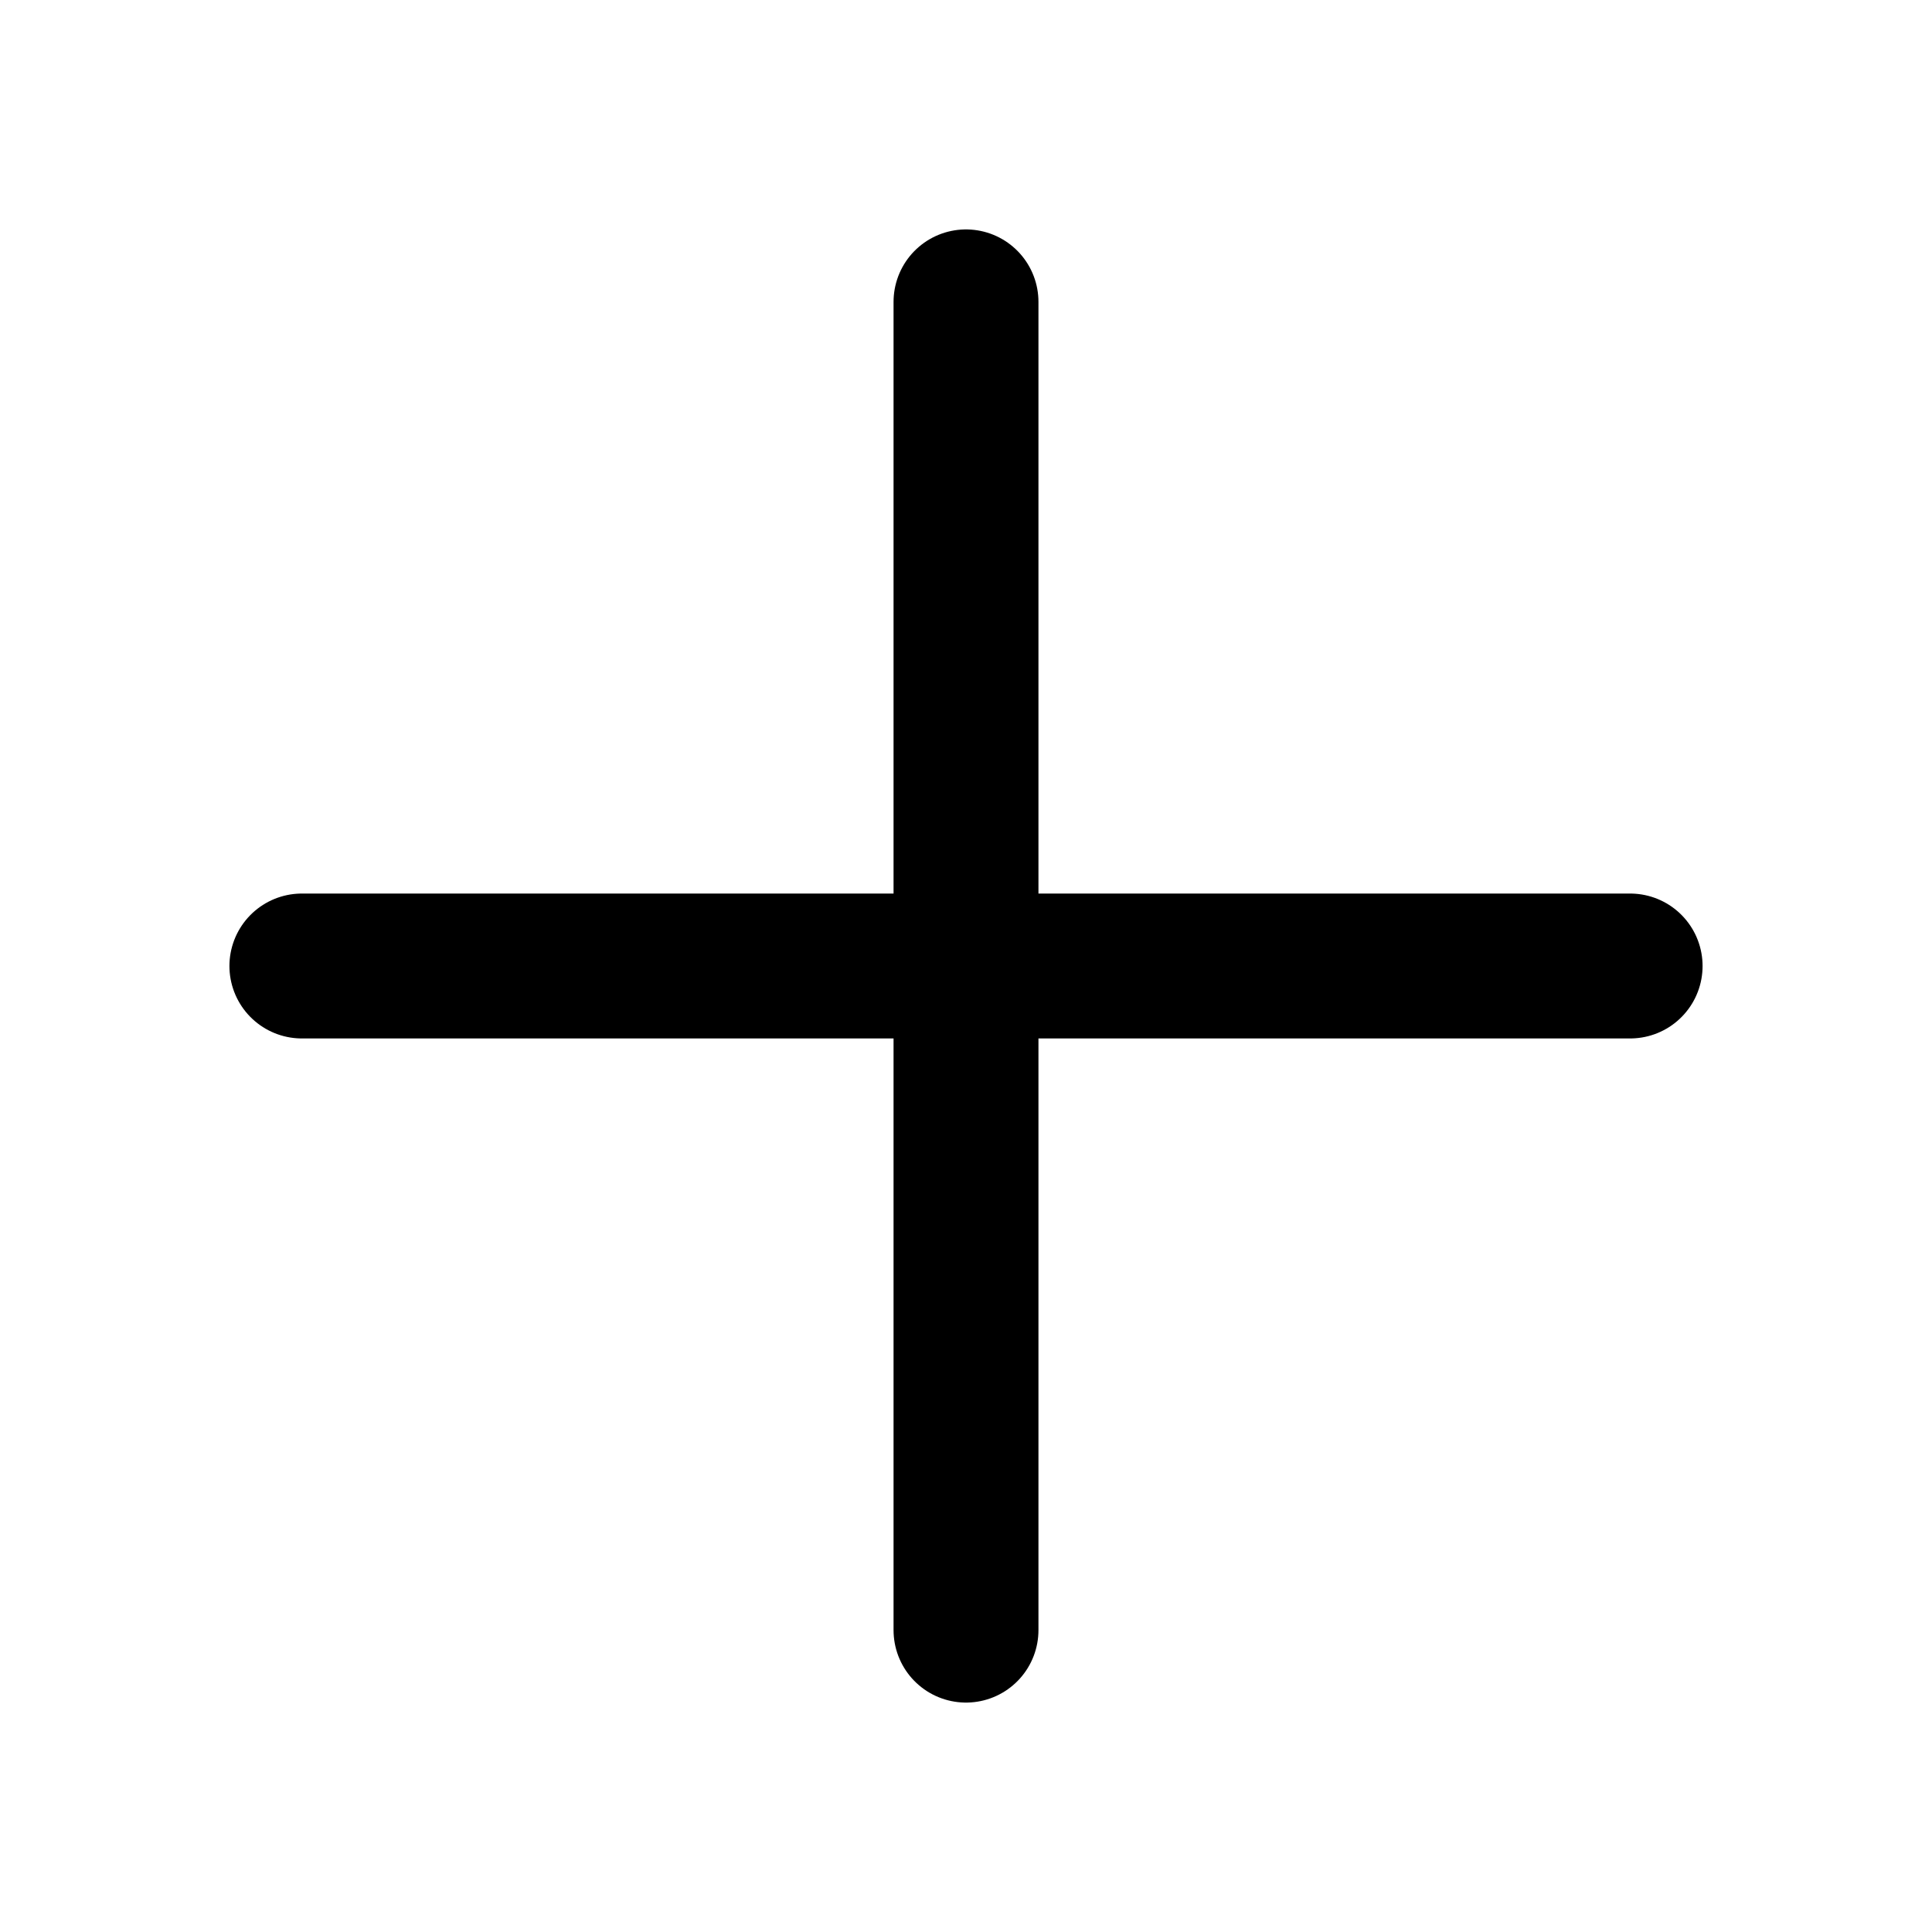
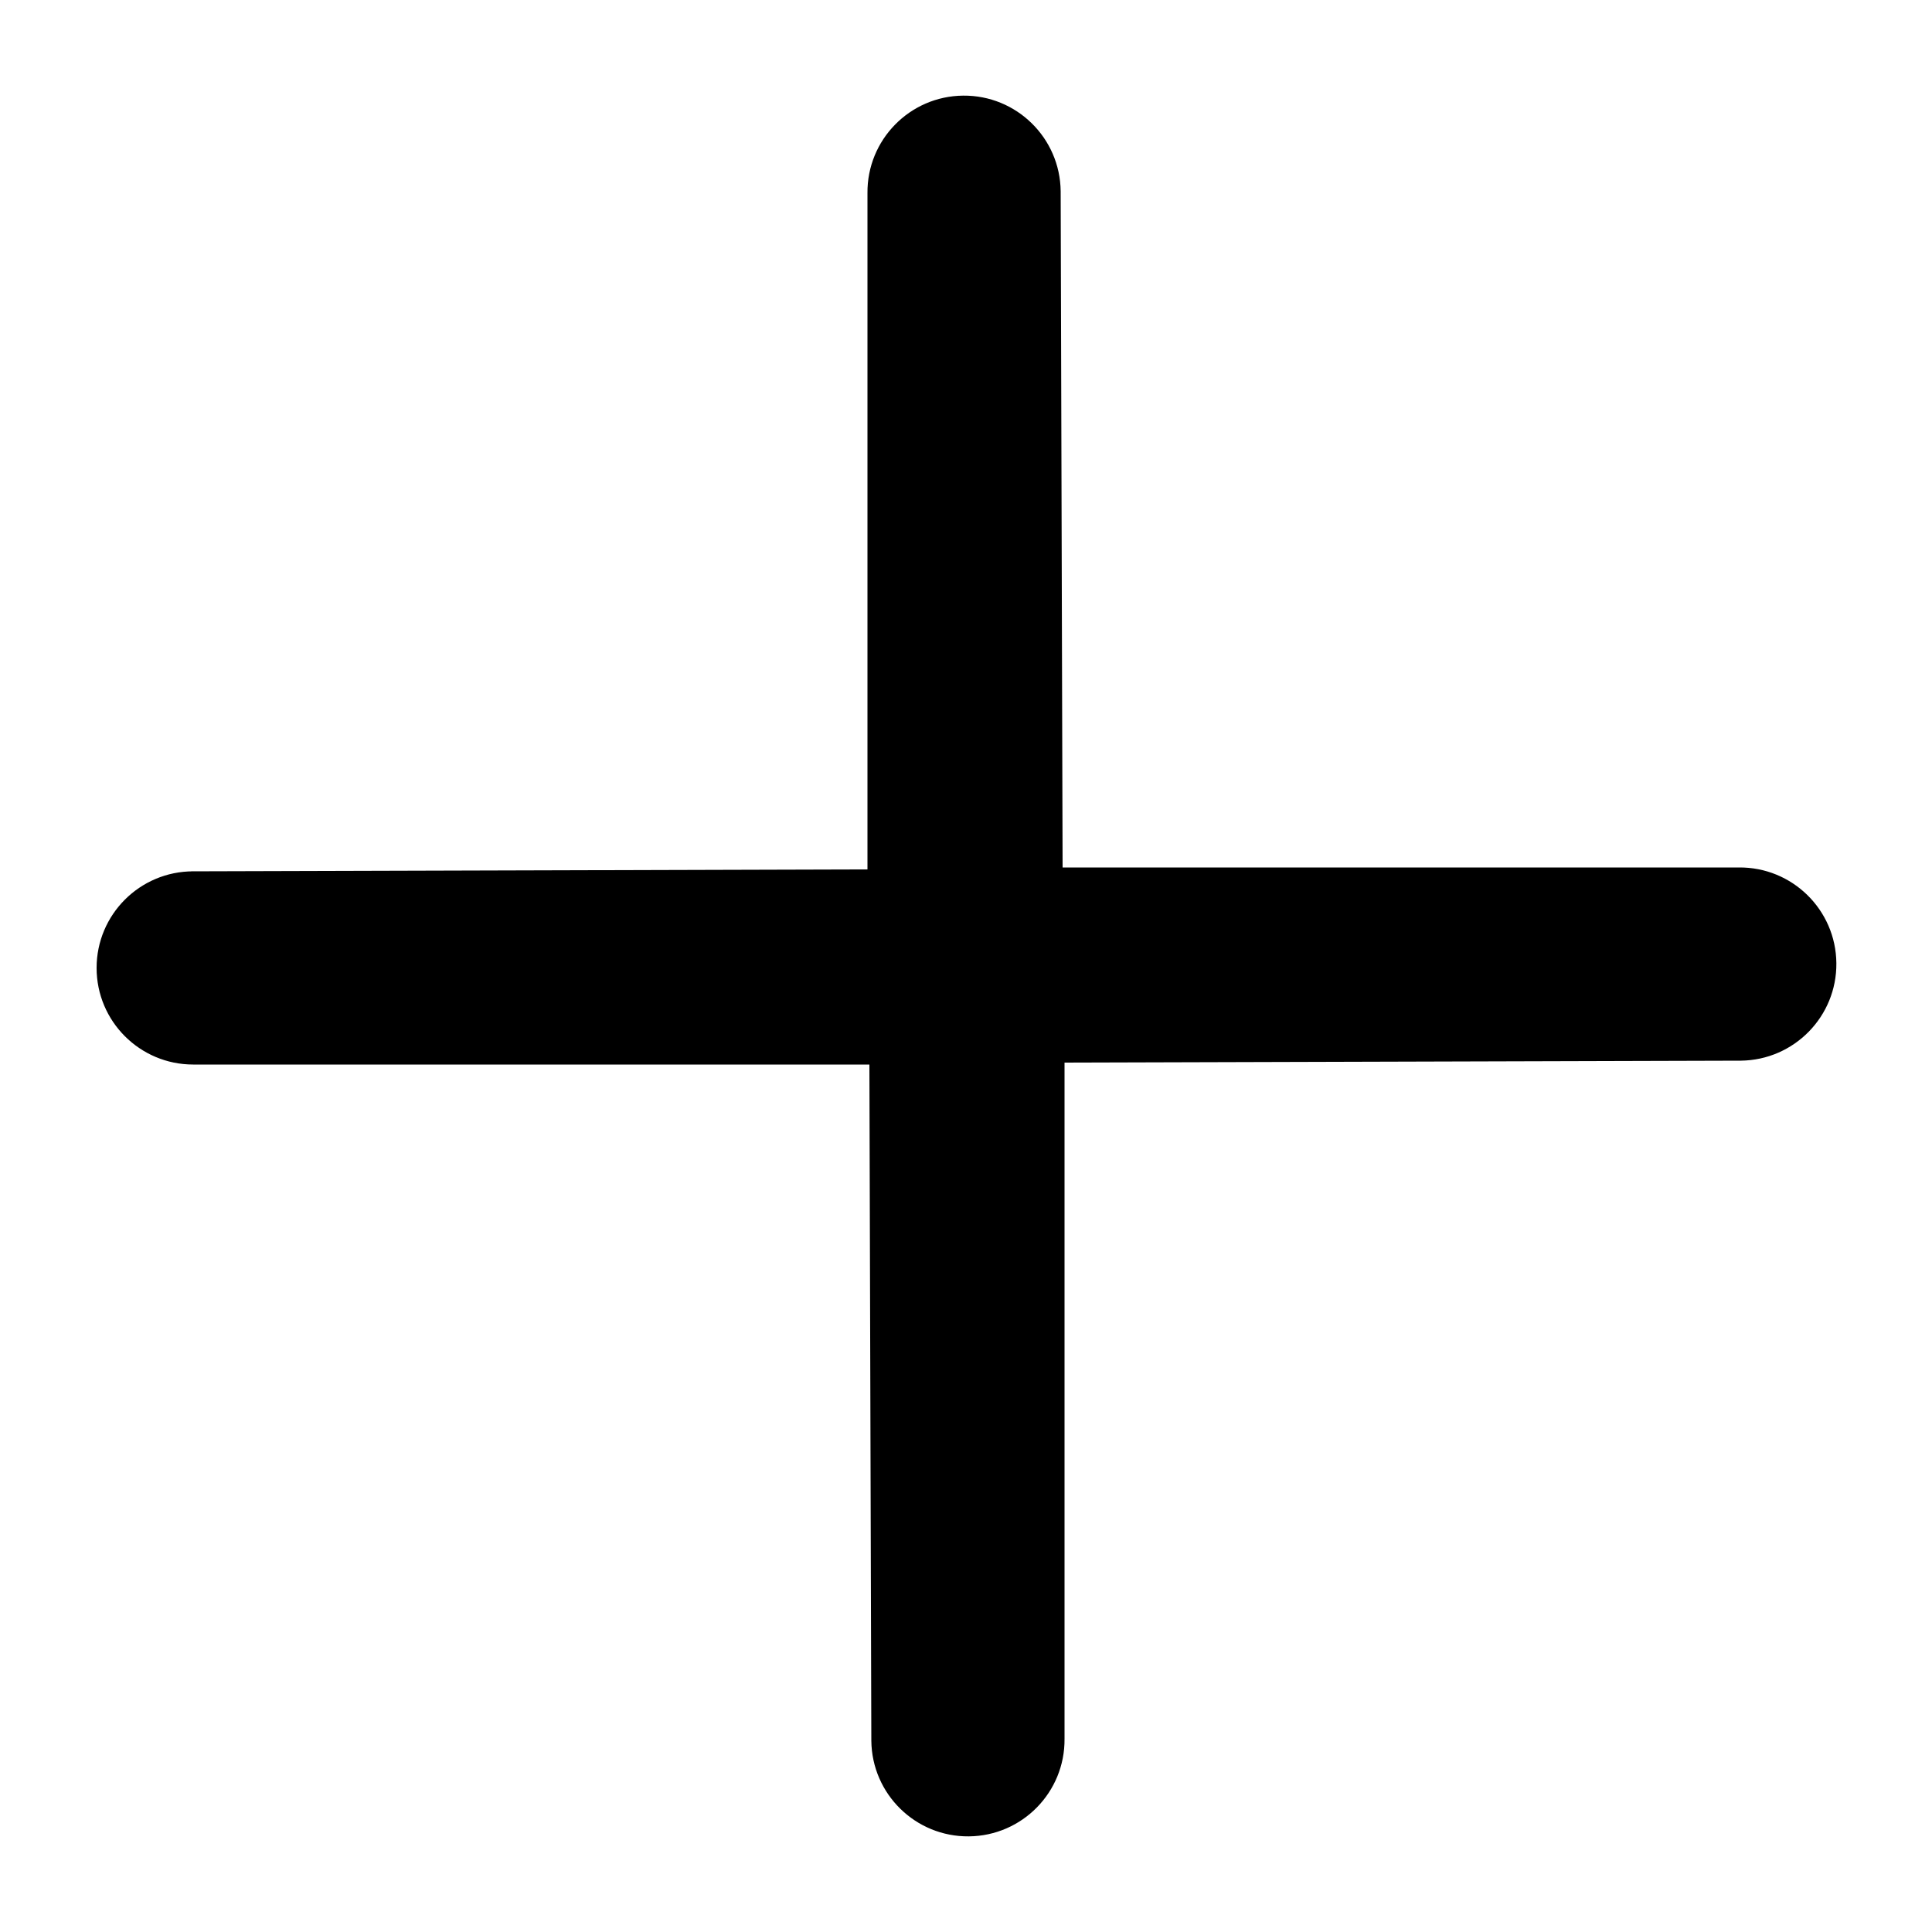
- <svg xmlns="http://www.w3.org/2000/svg" aria-hidden="true" focusable="false" class="icon icon-plus" fill="none" viewBox="0 0 20 20">
-   <path d="M3.125 10H16.875" stroke="currentColor" stroke-width="1.5" stroke-linecap="round" stroke-linejoin="round" />
-   <path d="M10 3.125V16.875" stroke="currentColor" stroke-width="1.5" stroke-linecap="round" stroke-linejoin="round" />
+ <svg xmlns="http://www.w3.org/2000/svg" fill="none" class="icon icon-plus" viewBox="0 0 10 10">
+   <path fill="currentColor" fill-rule="evenodd" d="M1 4.51a.5.5 0 0 0 0 1h3.5l.01 3.5a.5.5 0 0 0 1-.01V5.5l3.5-.01a.5.5 0 0 0-.01-1H5.5L5.49.99a.5.5 0 0 0-1 .01v3.5l-3.5.01z" clip-rule="evenodd" />
</svg>
